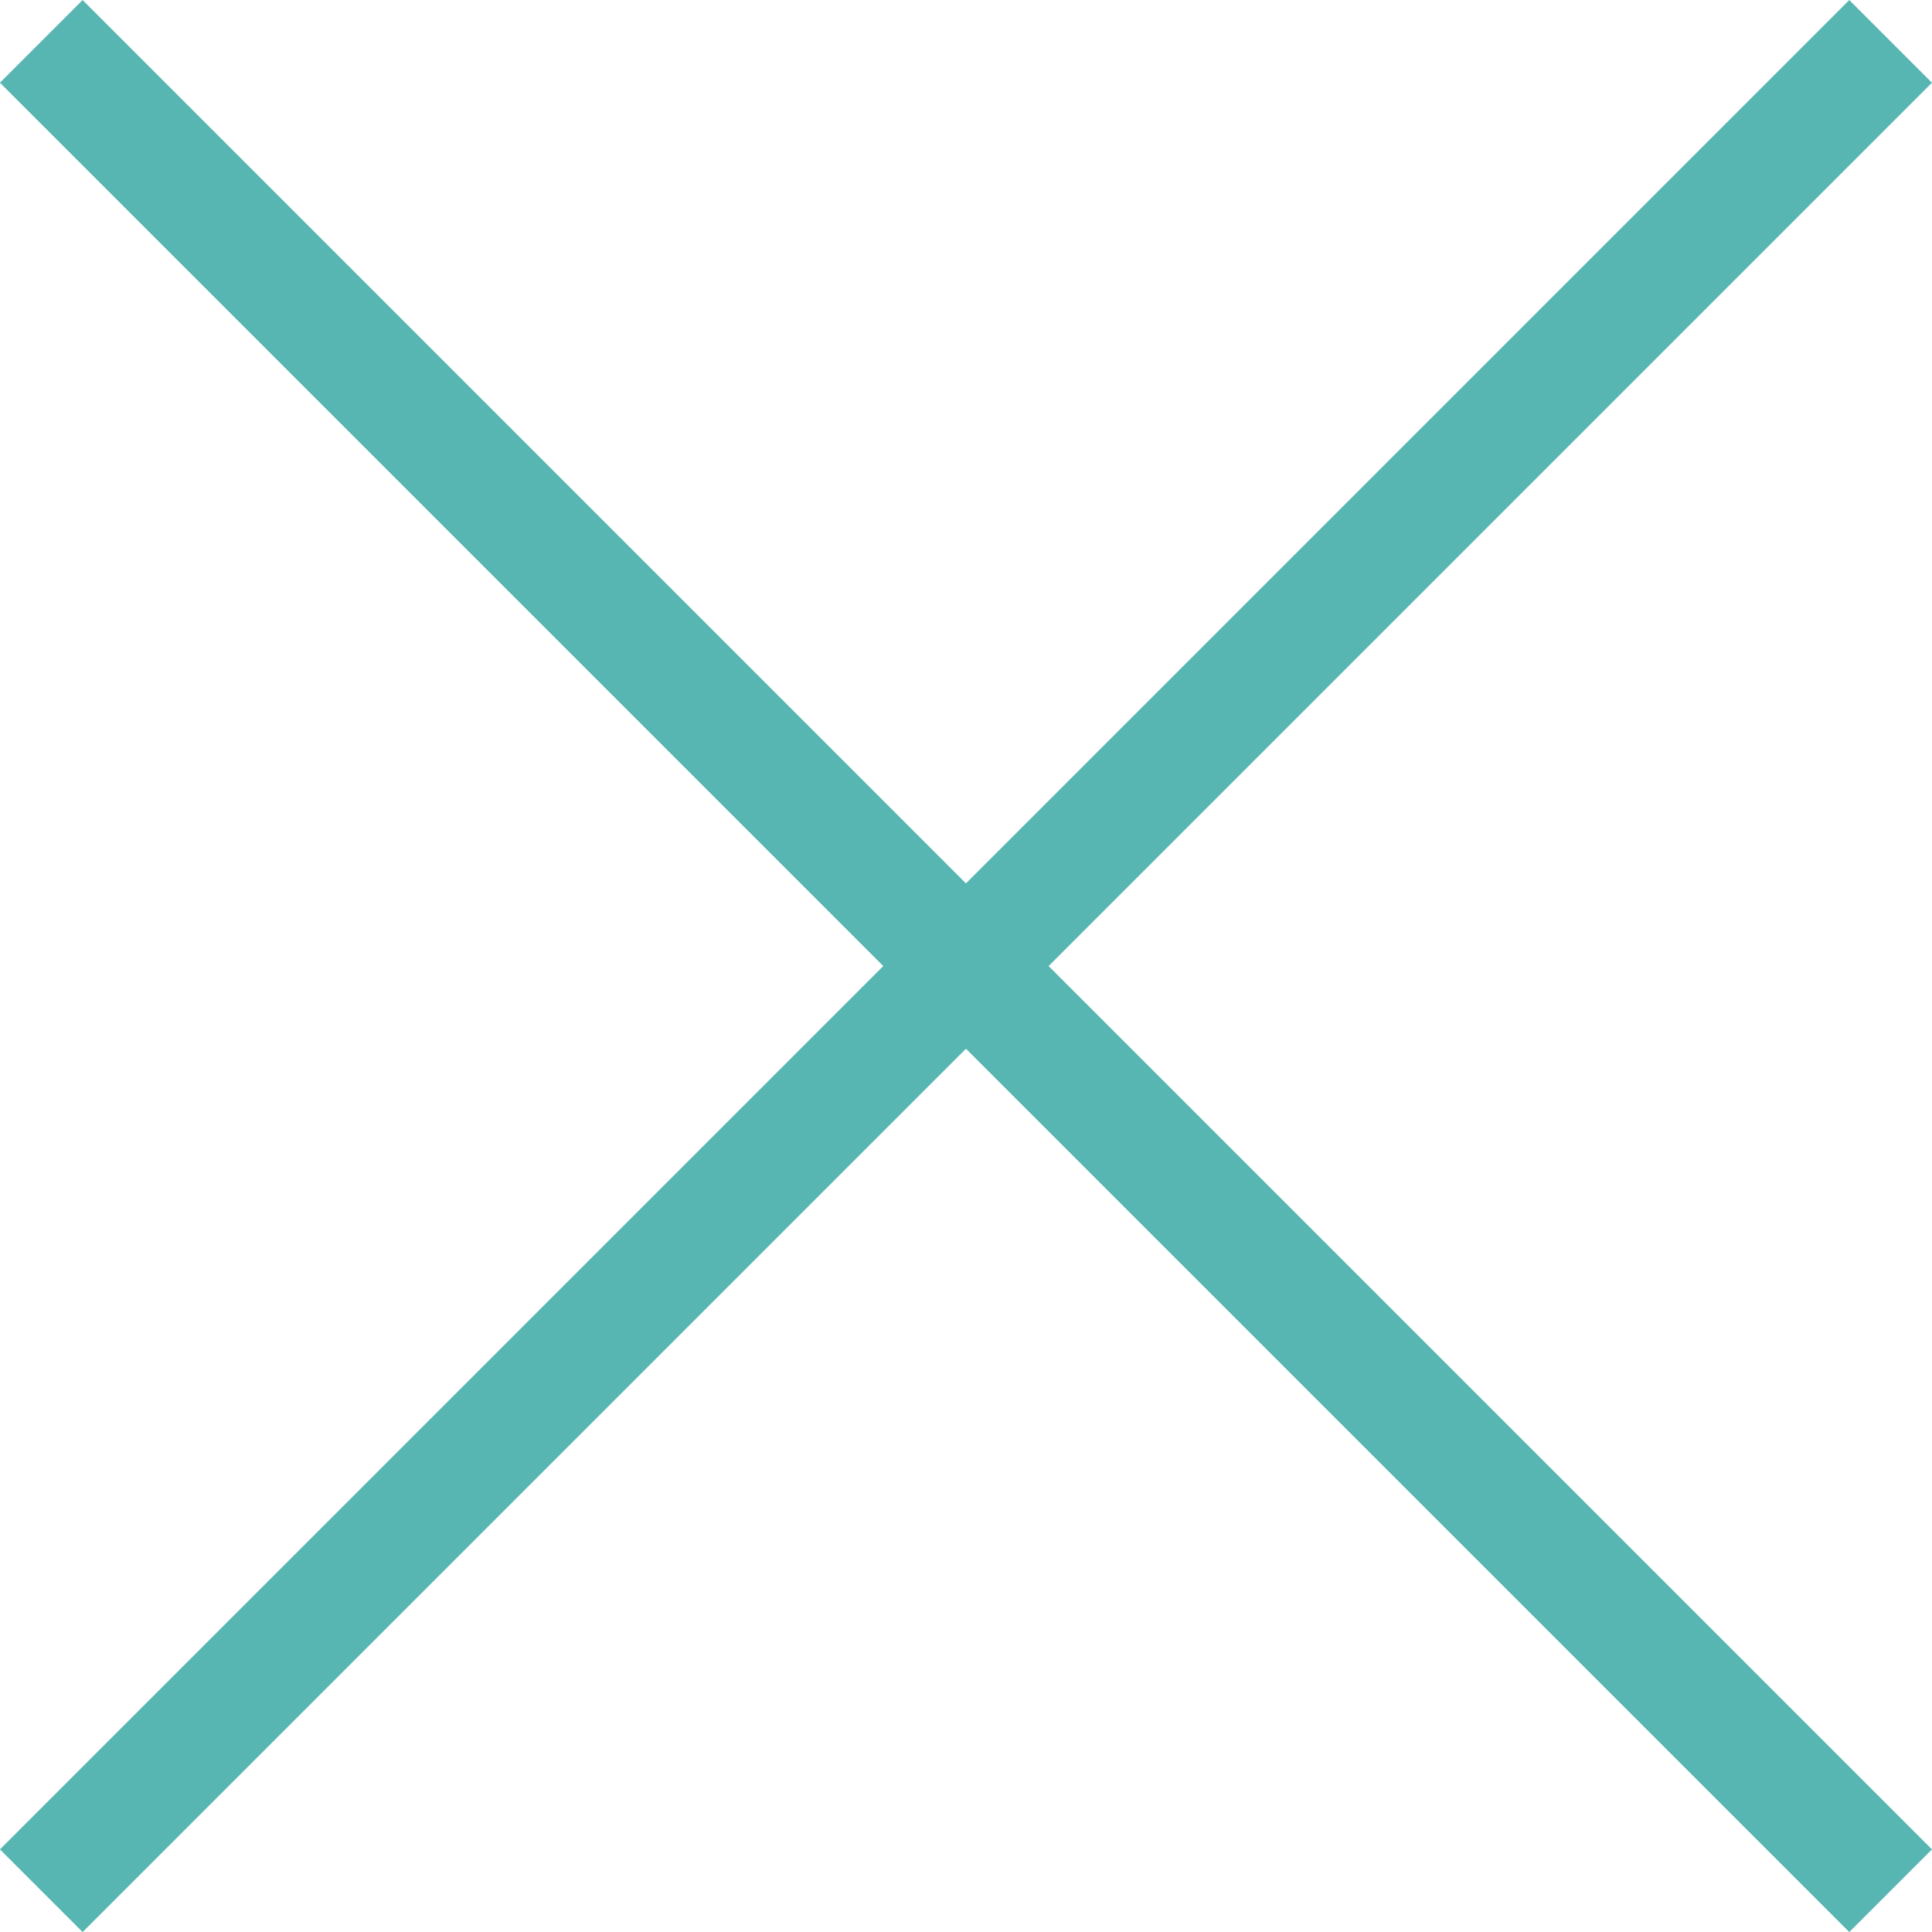
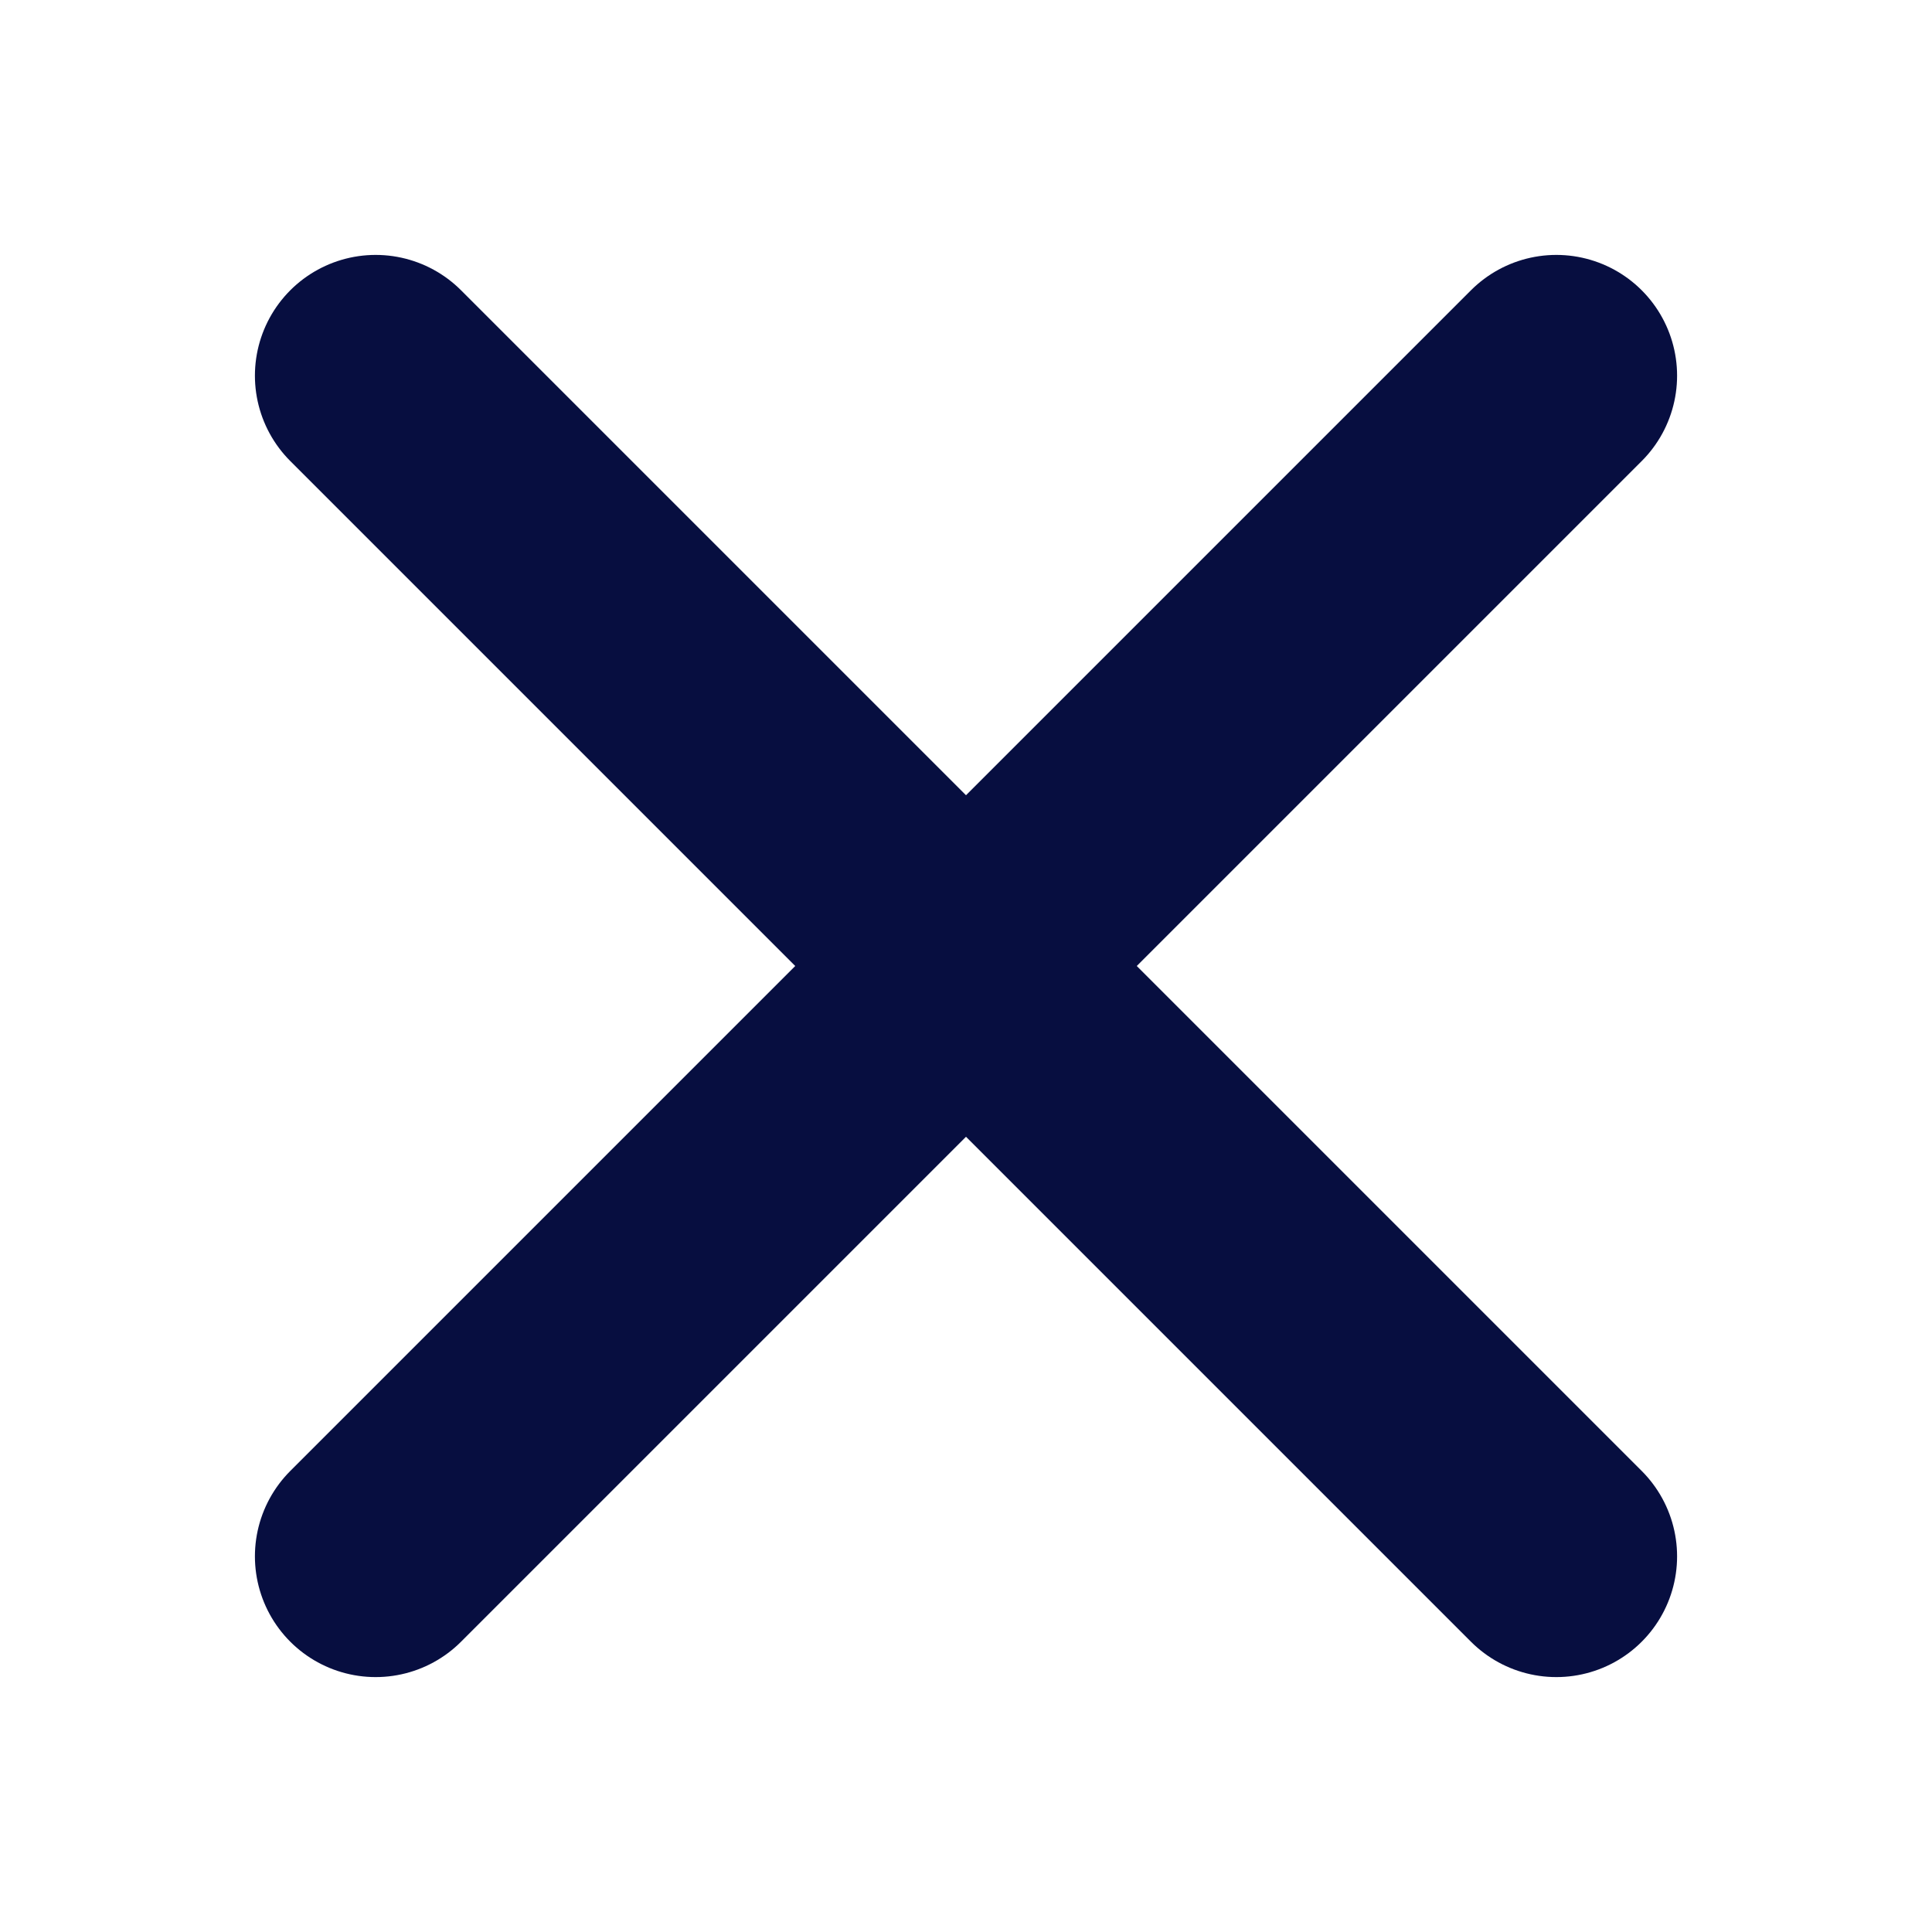
- <svg xmlns="http://www.w3.org/2000/svg" width="16.525" height="16.525" viewBox="0 0 16.525 16.525">
-   <g id="Group_11262" transform="translate(8.262 -7.555) rotate(45)">
-     <path id="Line_171" d="M.5,22.37h-1V0h1Z" transform="translate(11.185 0)" fill="#57b6b2" />
-     <path id="Line_172" d="M22.37.5H0v-1H22.37Z" transform="translate(0 11.185)" fill="#57b6b2" />
-   </g>
+ <svg xmlns="http://www.w3.org/2000/svg" width="36" height="36" viewBox="0 0 36 36" fill="none" stroke="#070e40" stroke-width="4.5" stroke-linecap="round" stroke-linejoin="round">
+   <line x1="7" y1="7" x2="29" y2="29" />
+   <line x1="29" y1="7" x2="7" y2="29" />
</svg>
